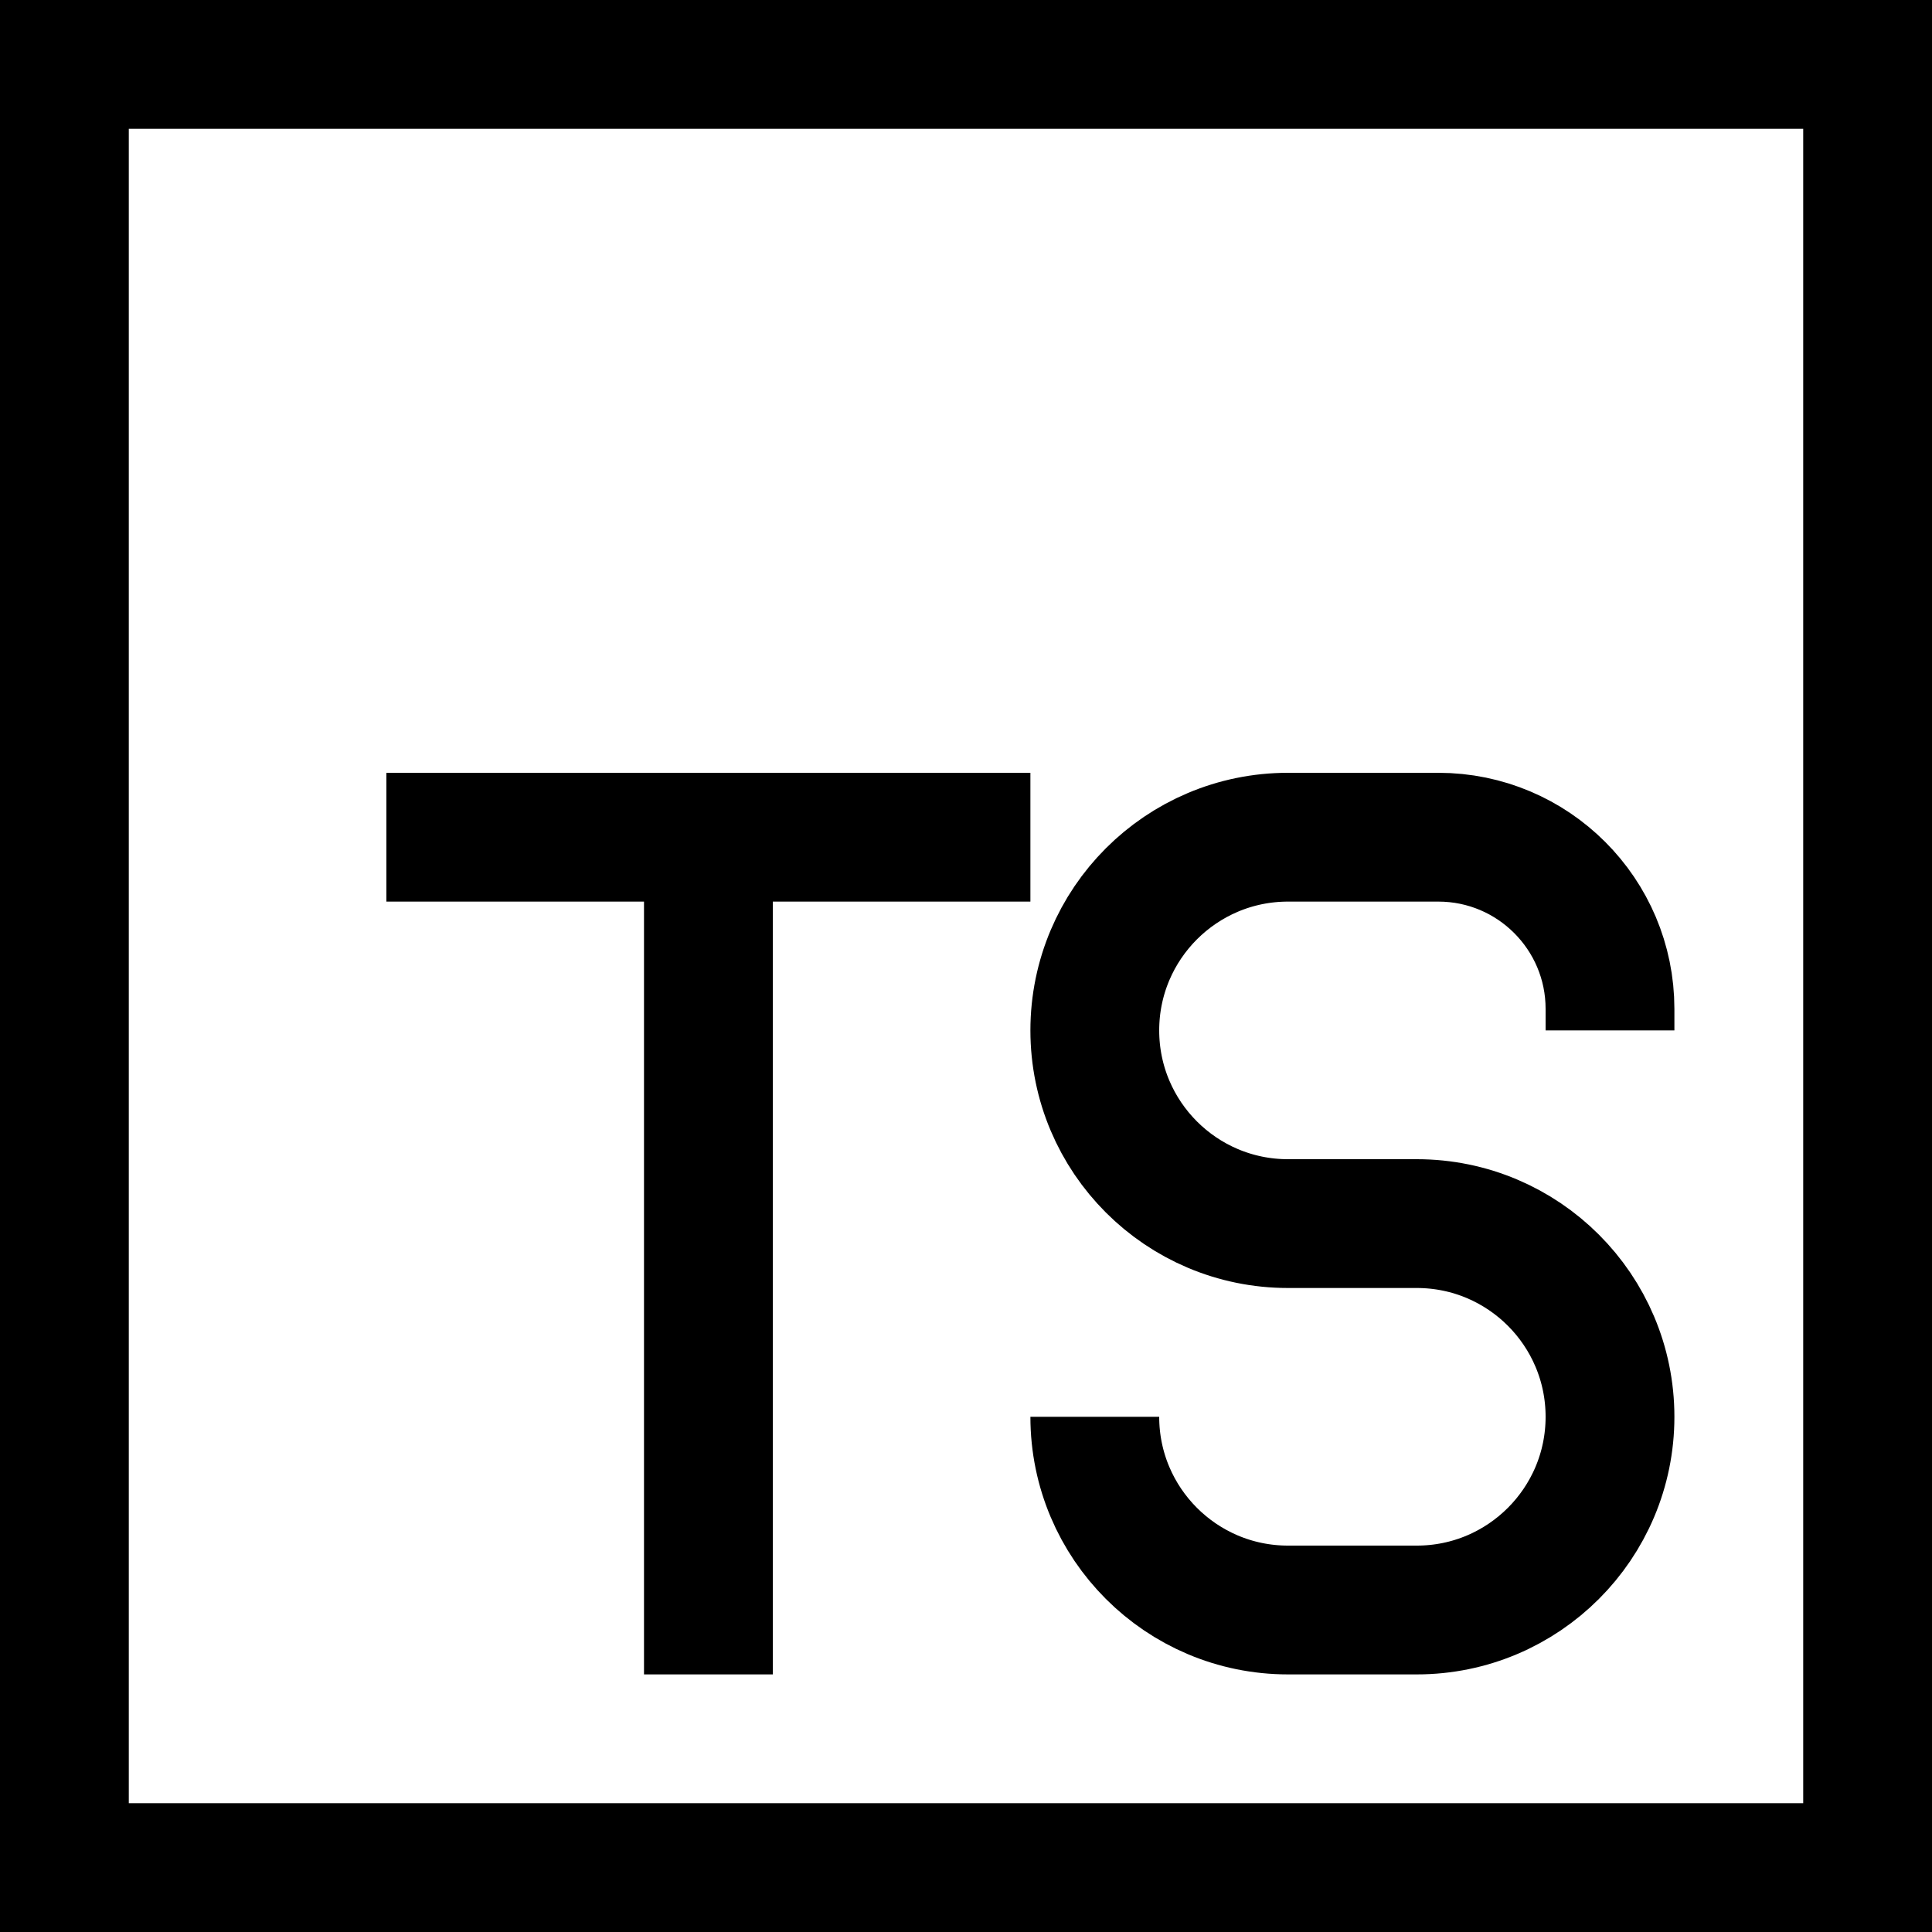
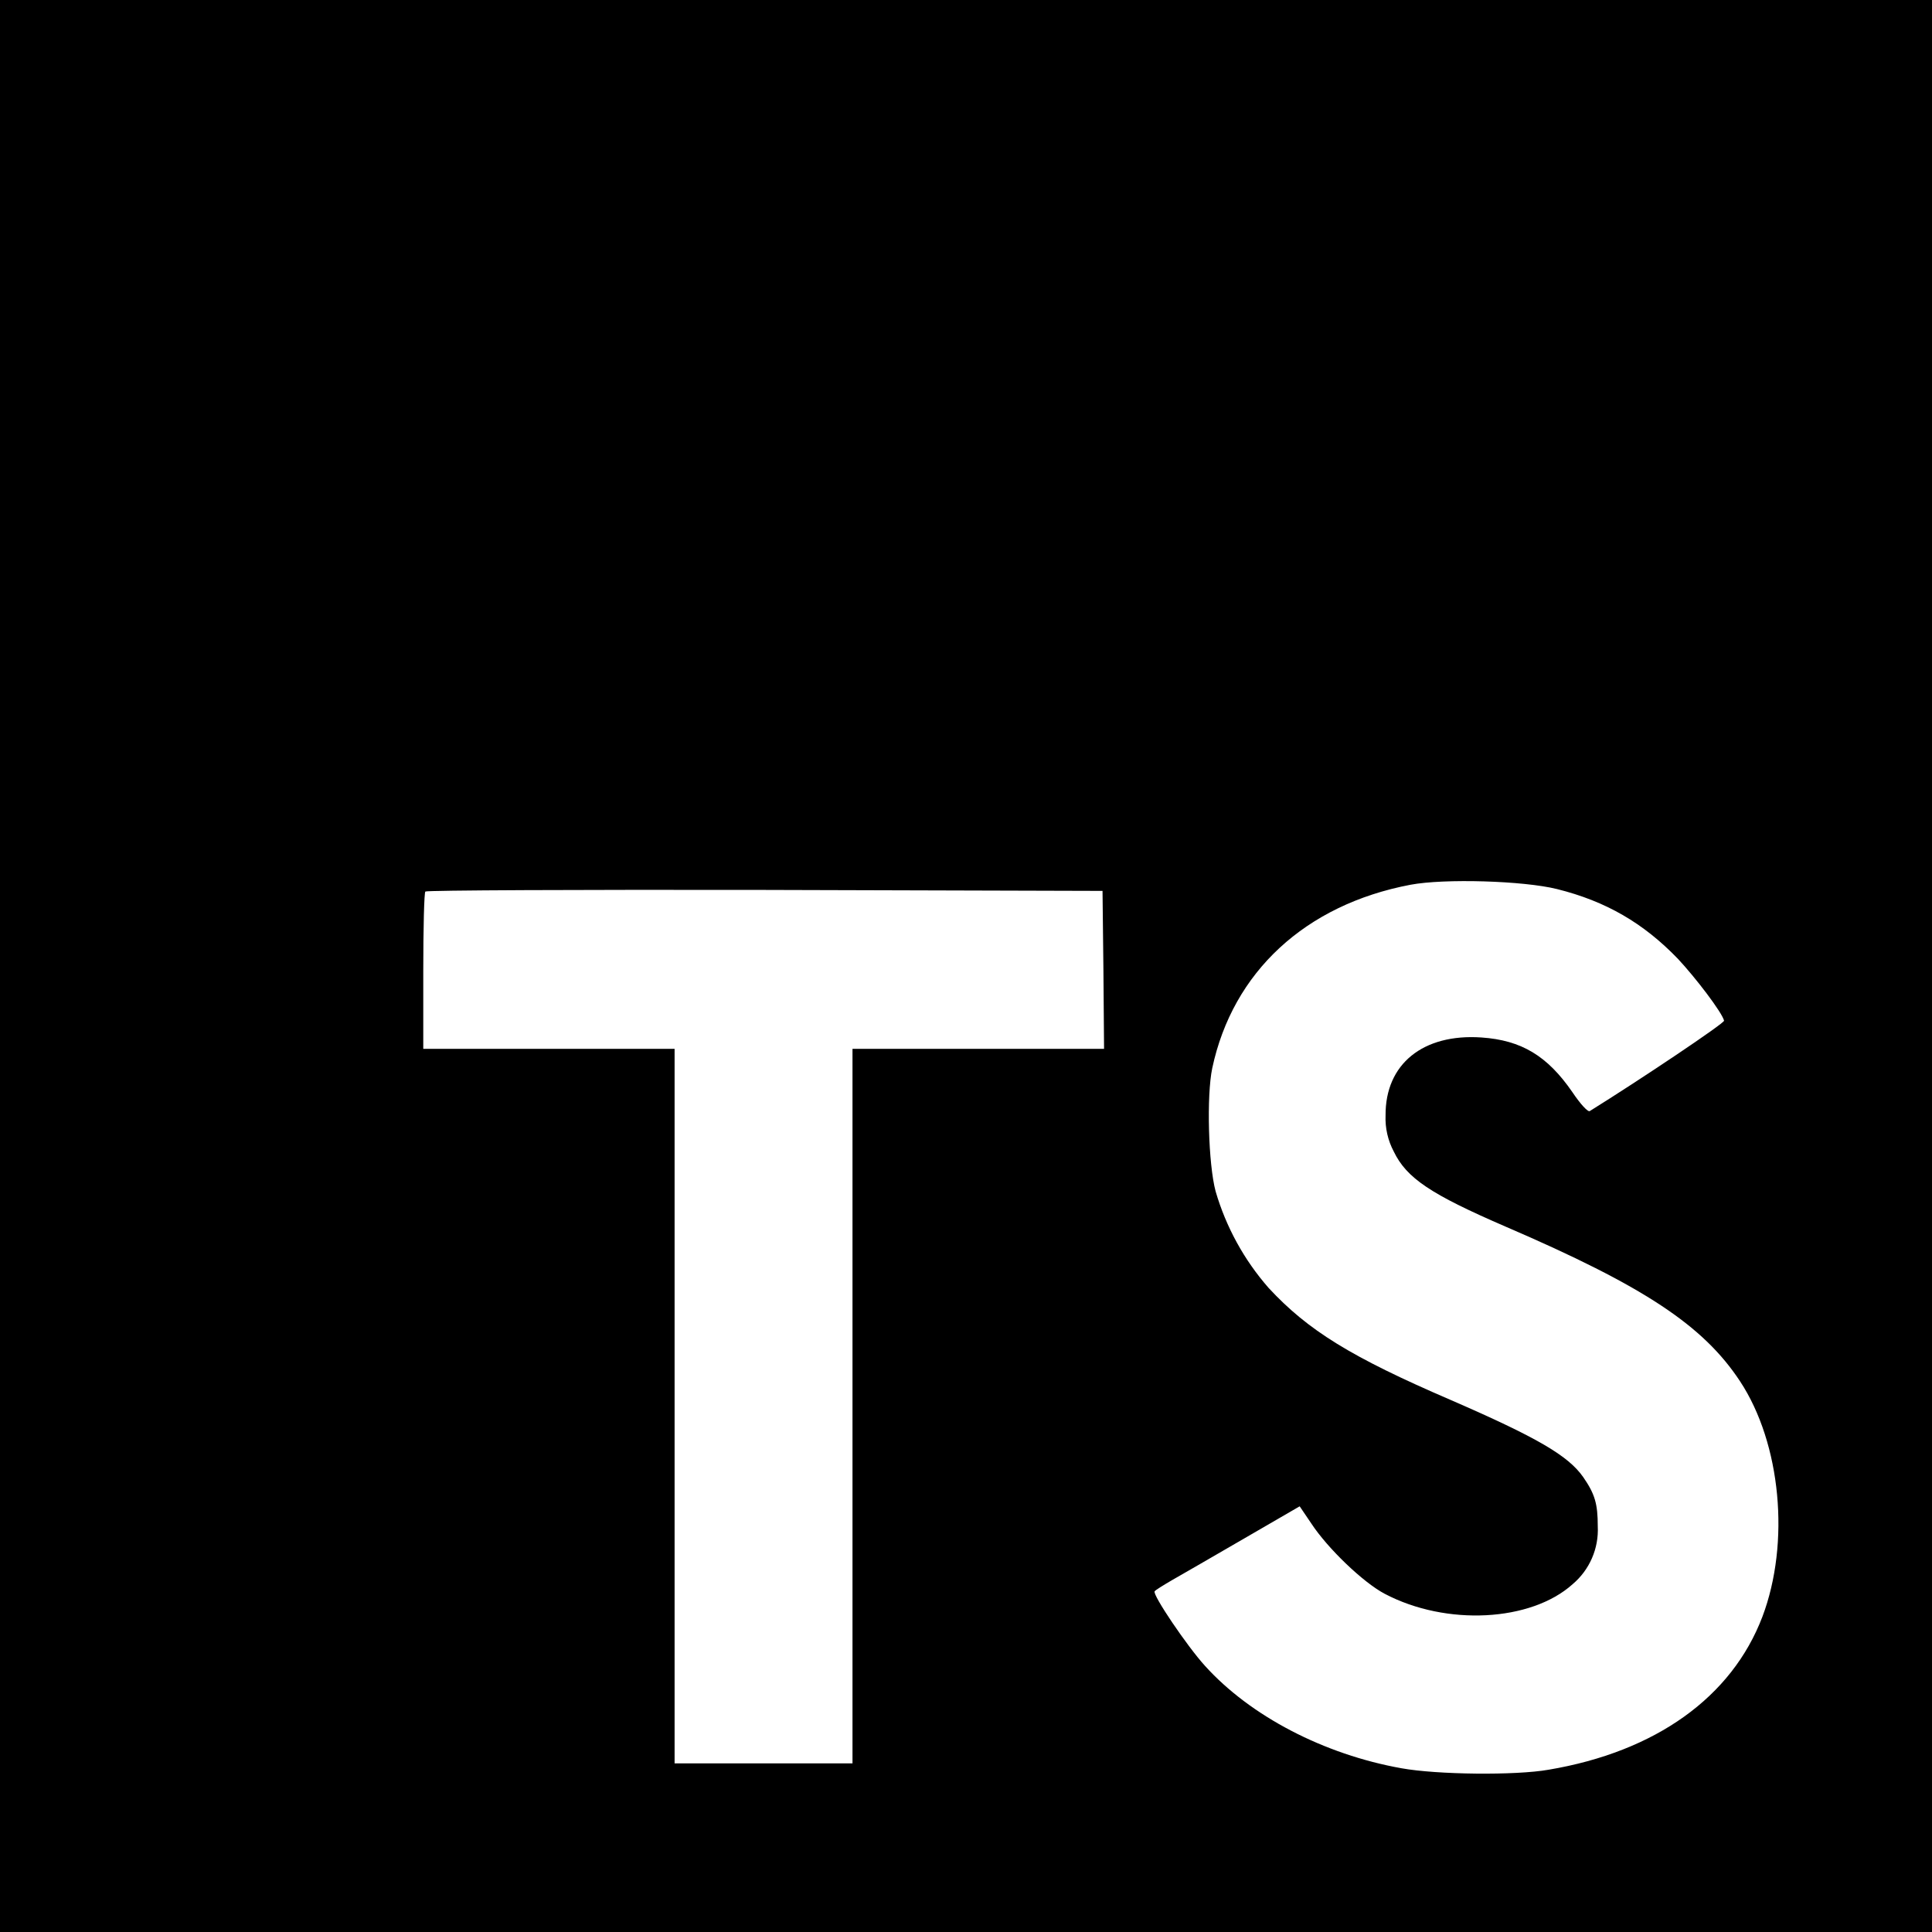
- <svg xmlns="http://www.w3.org/2000/svg" fill="none" height="15" viewBox="0 0 15 15" width="15">
-   <path d="M12.5 8V7.833C12.5 7.097 11.903 6.5 11.167 6.5H10C9.172 6.5 8.5 7.172 8.5 8C8.5 8.828 9.172 9.5 10 9.5H11C11.828 9.5 12.5 10.172 12.5 11C12.5 11.828 11.828 12.5 11 12.5H10C9.172 12.5 8.5 11.828 8.5 11M8 6.5H3M5.5 6.5V13M0.5 0.5H14.5V14.5H0.5V0.5Z" stroke="black" />
+ <svg xmlns="http://www.w3.org/2000/svg" fill="#000000" width="800px" height="800px" viewBox="0 0 24 24" role="img">
+   <path d="M0 12v12h24V0H0zm19.341-.956c.61.152 1.074.423 1.501.865.221.236.549.666.575.77.008.03-1.036.73-1.668 1.123-.023.015-.115-.084-.217-.236-.31-.45-.633-.644-1.128-.678-.728-.05-1.196.331-1.192.967a.88.88 0 0 0 .102.45c.16.331.458.53 1.39.933 1.719.74 2.454 1.227 2.911 1.92.51.773.625 2.008.278 2.926-.38.998-1.325 1.676-2.655 1.9-.411.073-1.386.062-1.828-.018-.964-.172-1.878-.648-2.442-1.273-.221-.243-.652-.88-.625-.925.011-.016.11-.077.22-.141.108-.061.511-.294.892-.515l.69-.4.145.214c.202.308.643.731.91.872.766.404 1.817.347 2.335-.118a.883.883 0 0 0 .313-.72c0-.278-.035-.4-.18-.61-.186-.266-.567-.49-1.649-.96-1.238-.533-1.771-.864-2.259-1.39a3.165 3.165 0 0 1-.659-1.2c-.091-.339-.114-1.189-.042-1.531.255-1.197 1.158-2.03 2.461-2.278.423-.08 1.406-.05 1.821.053zm-5.634 1.002l.008.983H10.59v8.876H8.38v-8.876H5.258v-.964c0-.534.011-.98.026-.99.012-.016 1.913-.024 4.217-.02l4.195.012z" />
</svg>
